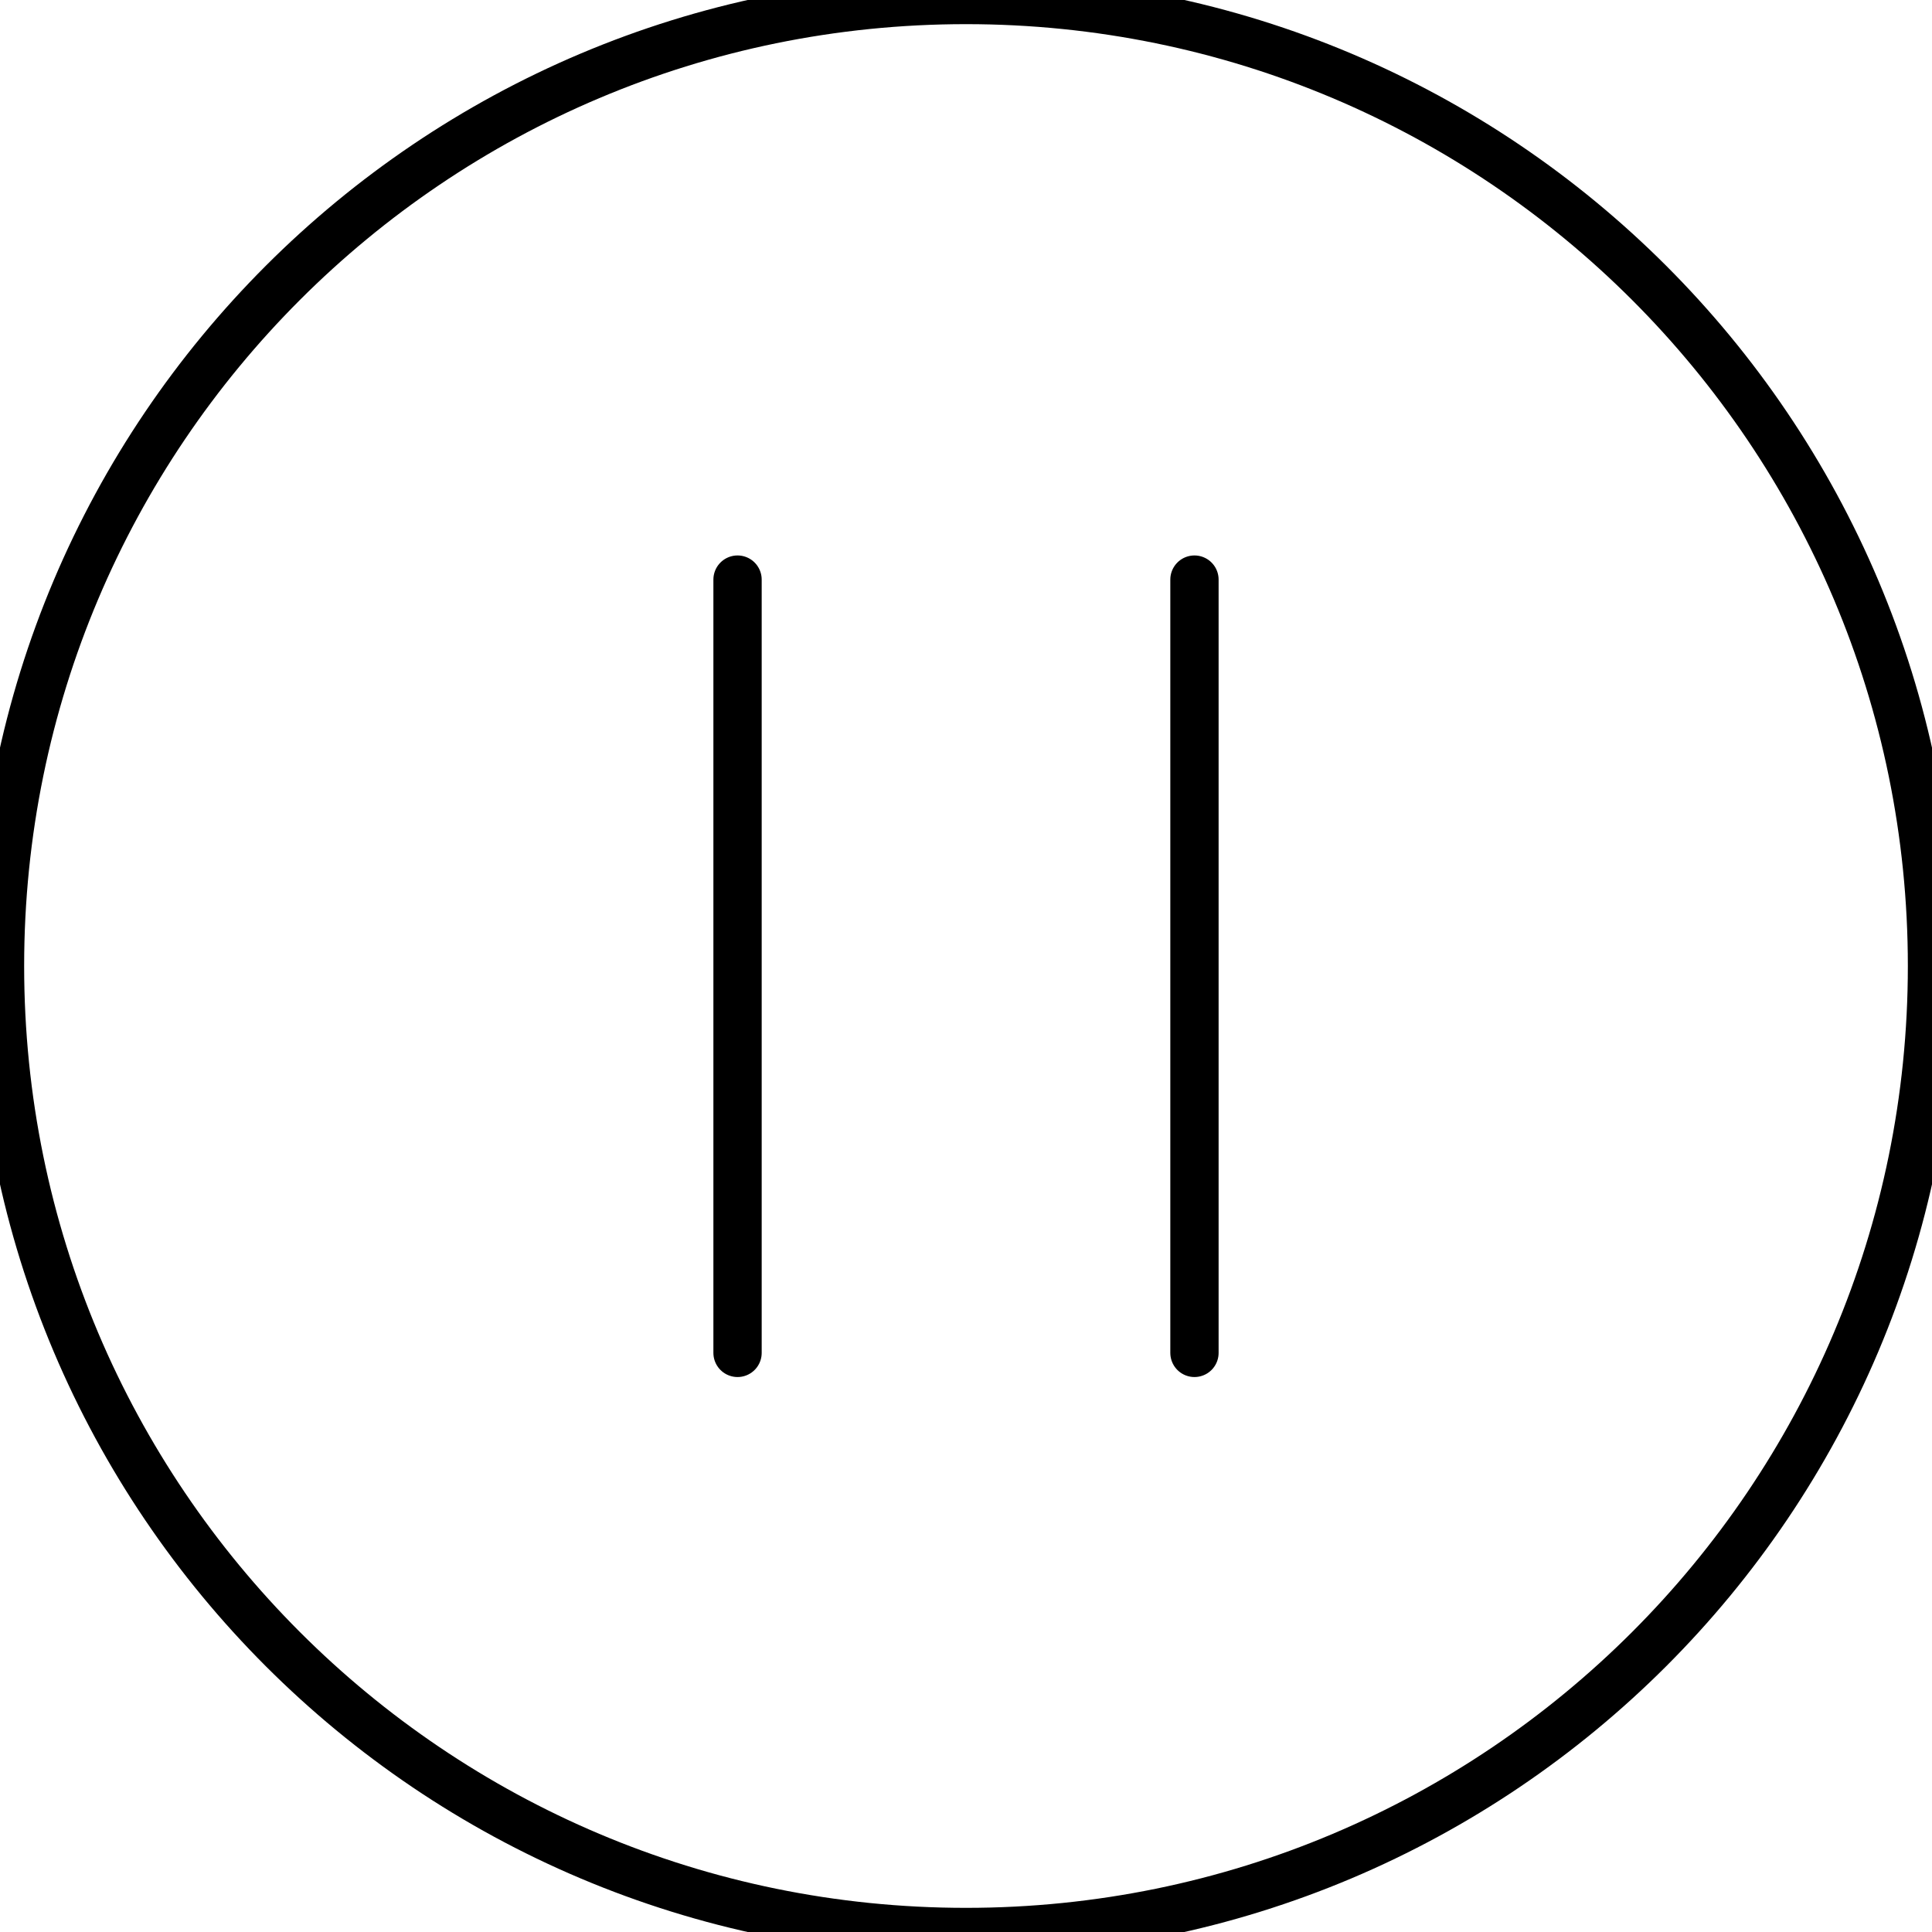
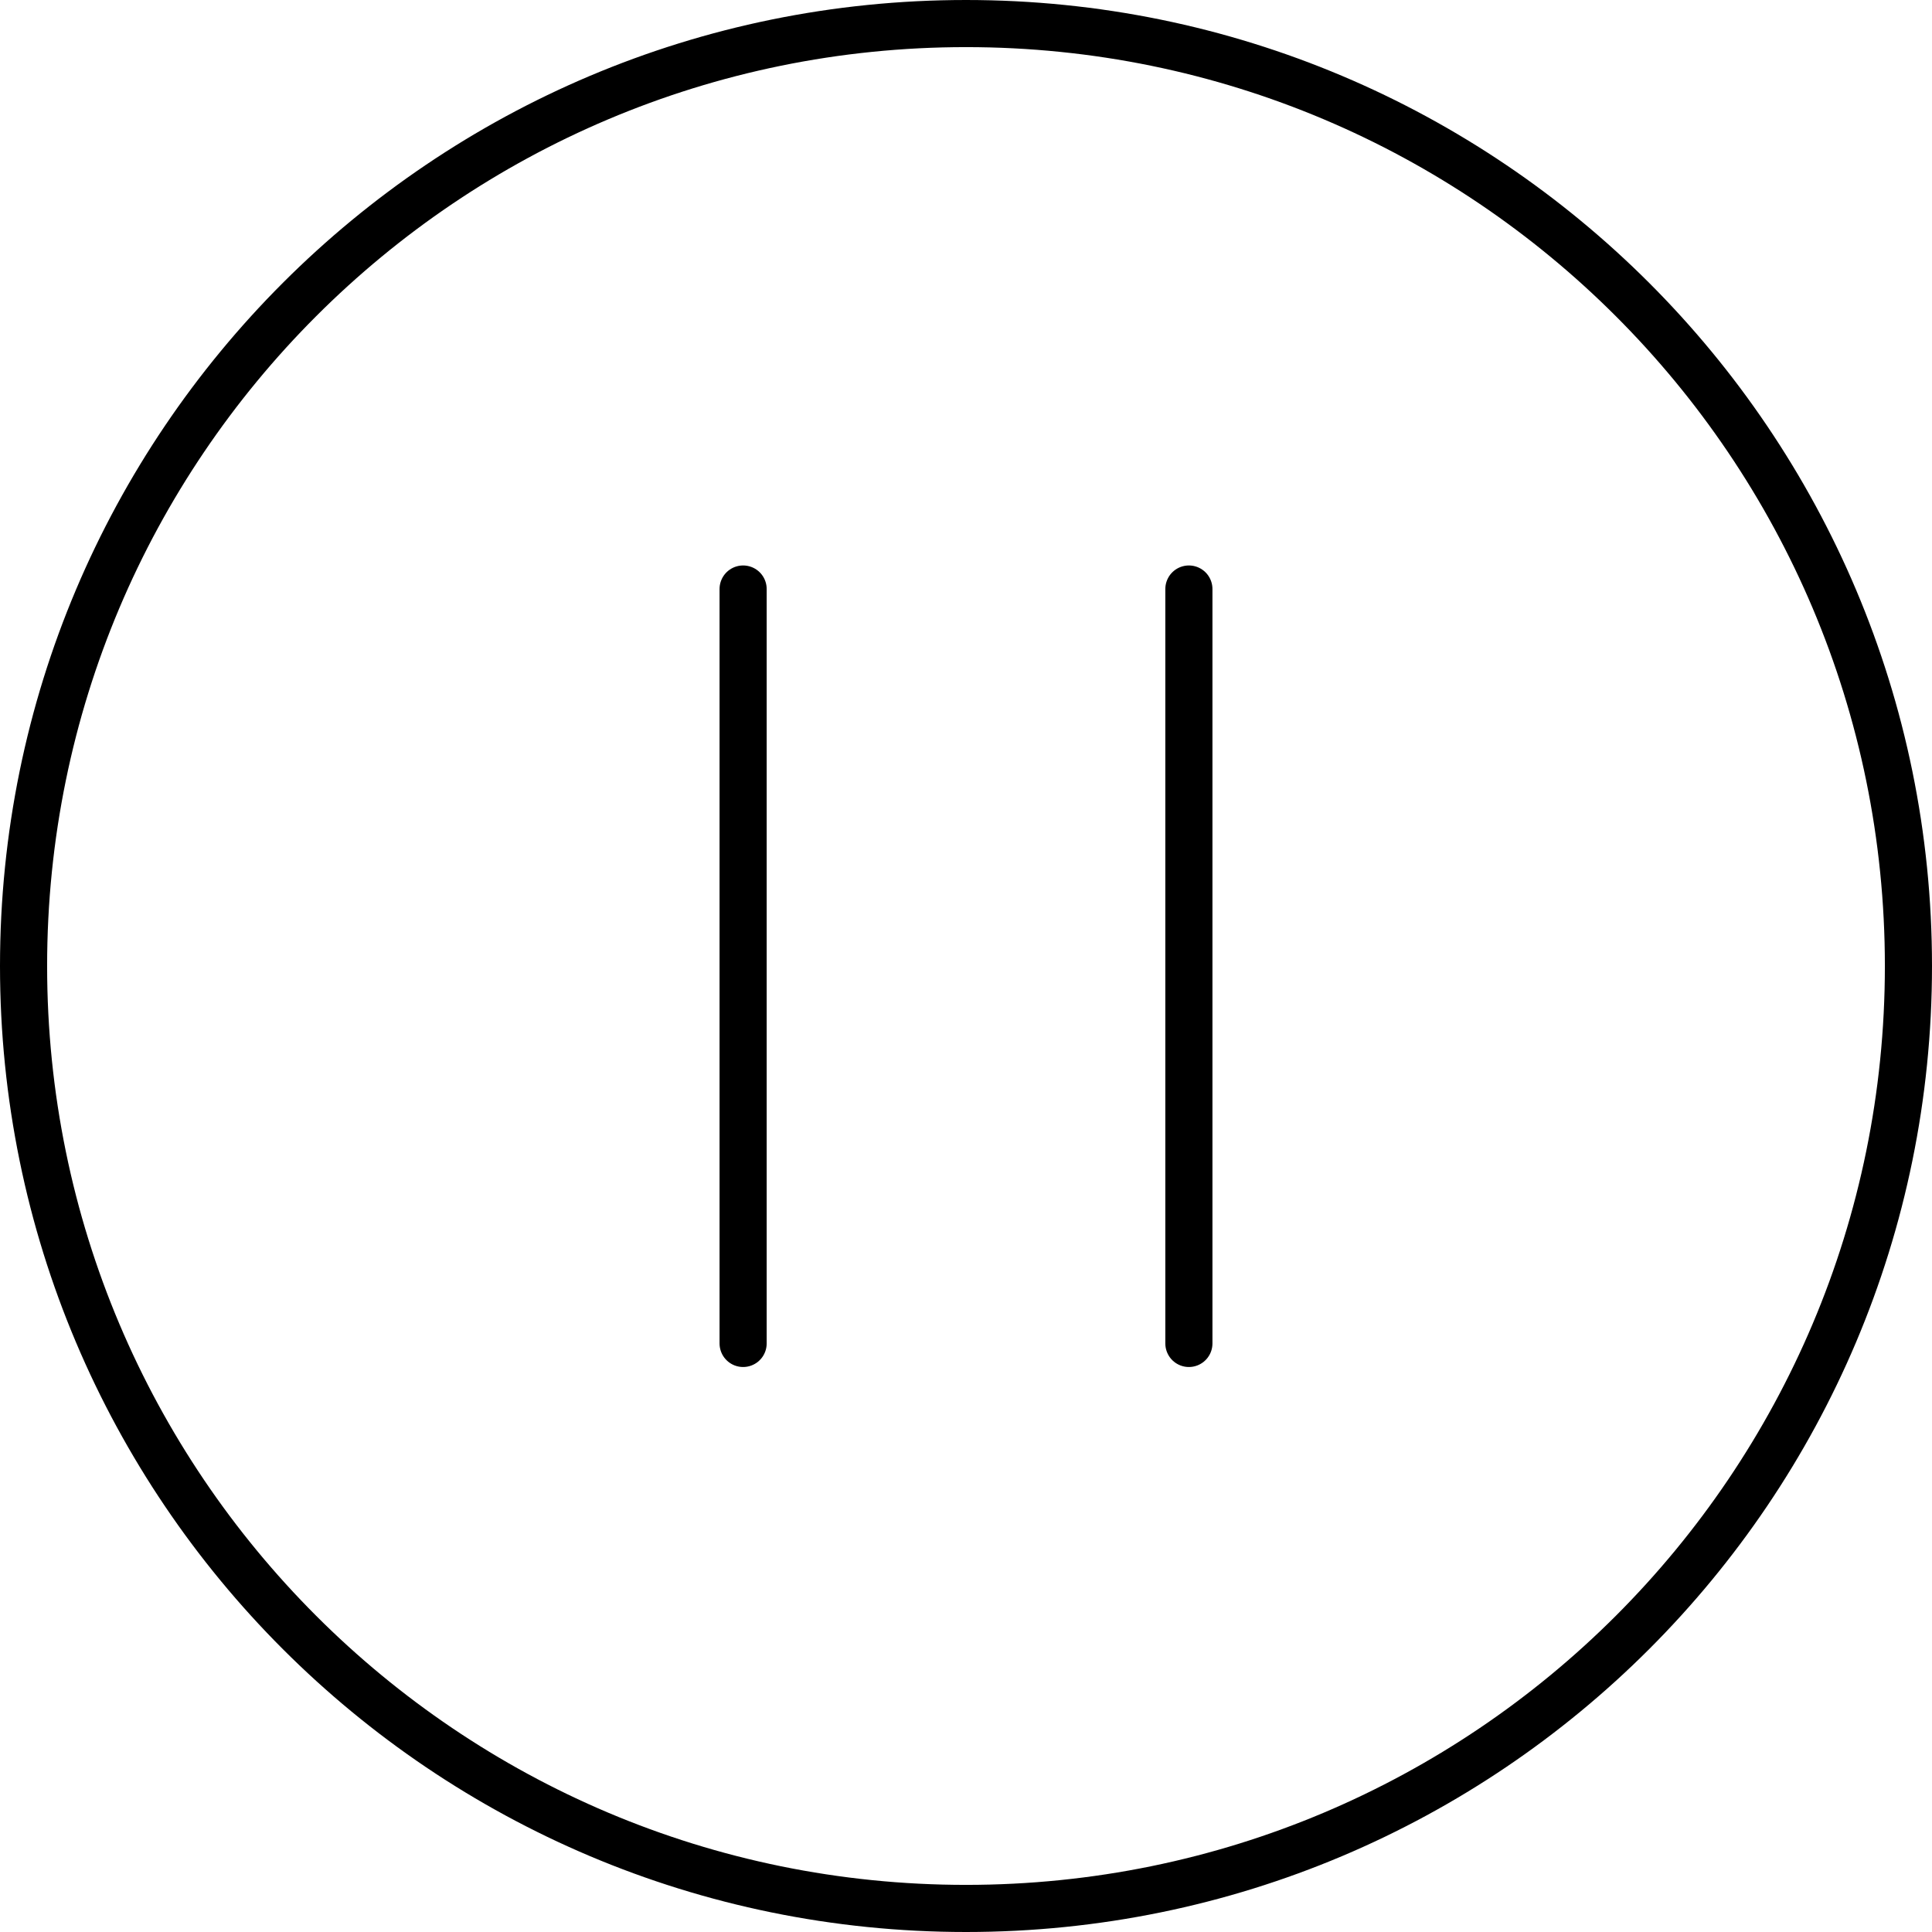
- <svg xmlns="http://www.w3.org/2000/svg" version="1.1" viewBox="0 0 40 40" fill="none" stroke="currentColor" stroke-linecap="round" stroke-linejoin="round">
-   <path d="M20,40c11.05,0,20-8.95,20-20S31.05,0,20,0,0,8.95,0,20s8.95,20,20,20Z" />
-   <line x1="15.27" y1="12" x2="15.27" y2="28.01" />
-   <line x1="24.73" y1="12" x2="24.73" y2="28.01" />
+ <svg xmlns="http://www.w3.org/2000/svg" viewBox="0 0 41 41" fill="none" stroke="currentColor" stroke-linecap="round" stroke-linejoin="round">
+   <path d="M20.5,40.5c11.05,0,20-8.95,20-20S31.55.5,20.5.5.5,9.45.5,20.5s8.95,20,20,20Z" />
+   <line x1="15.77" y1="12.5" x2="15.77" y2="28.51" />
+   <line x1="25.23" y1="12.5" x2="25.23" y2="28.51" />
</svg>
